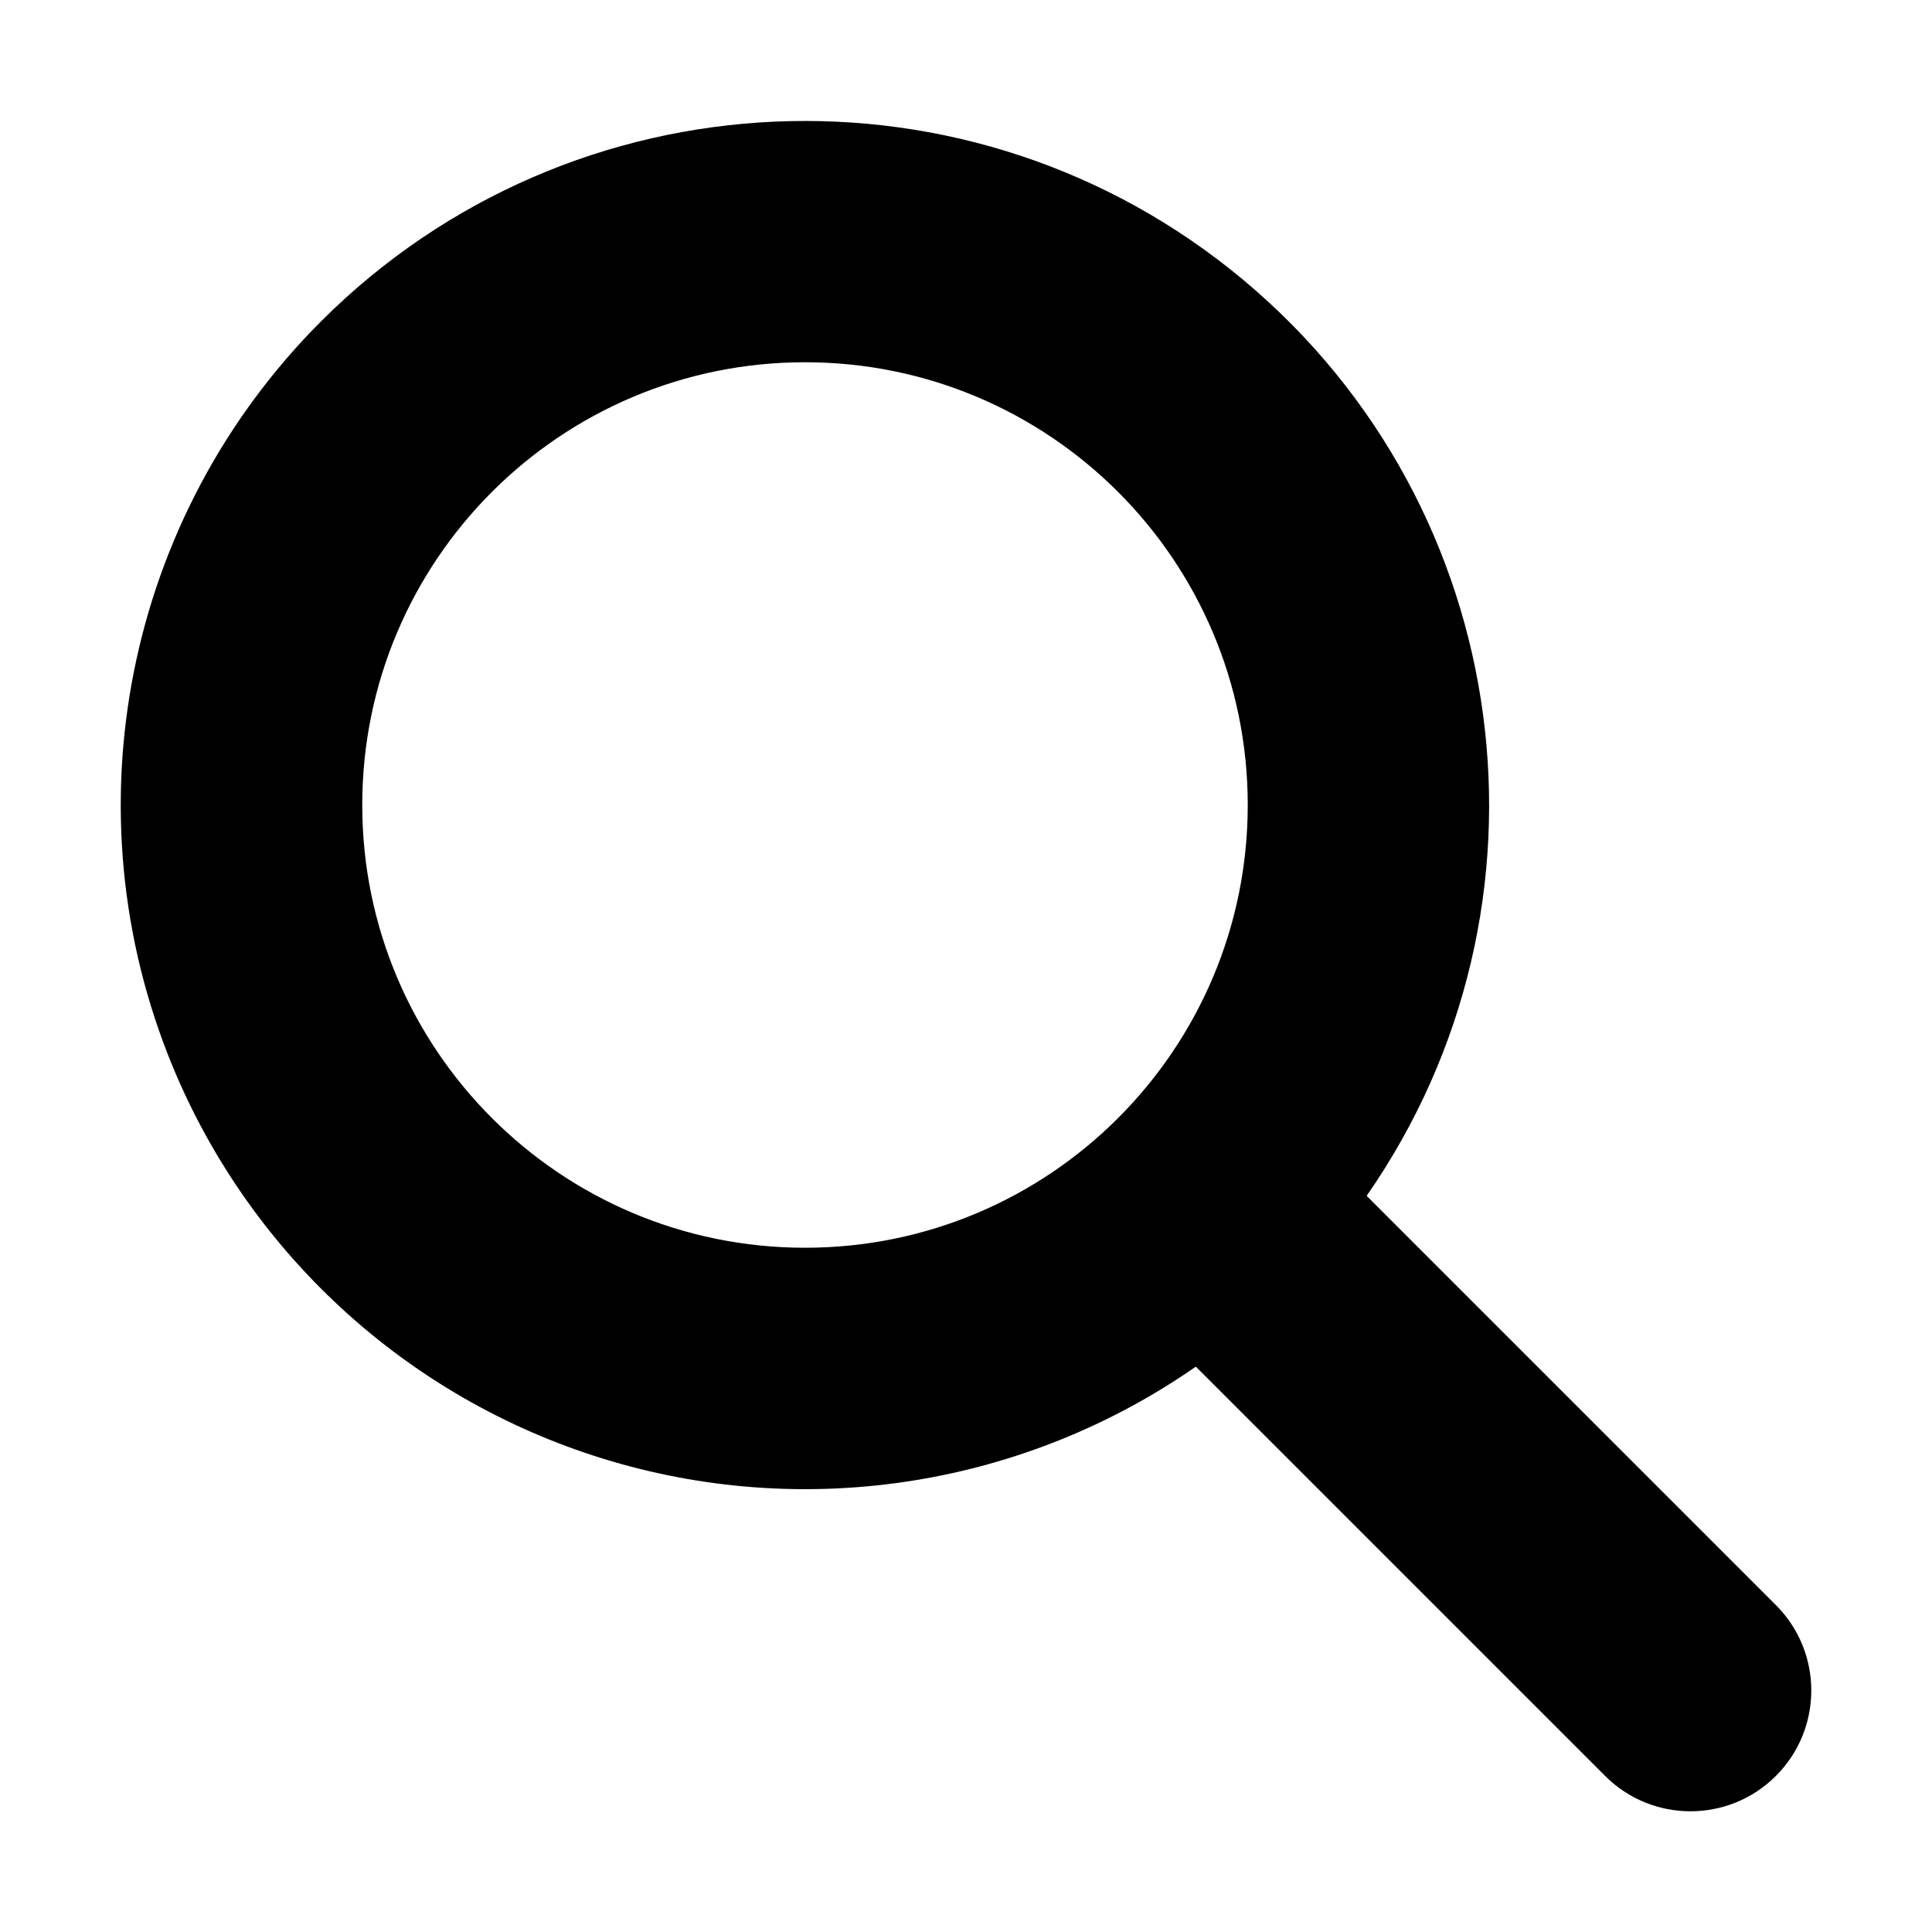
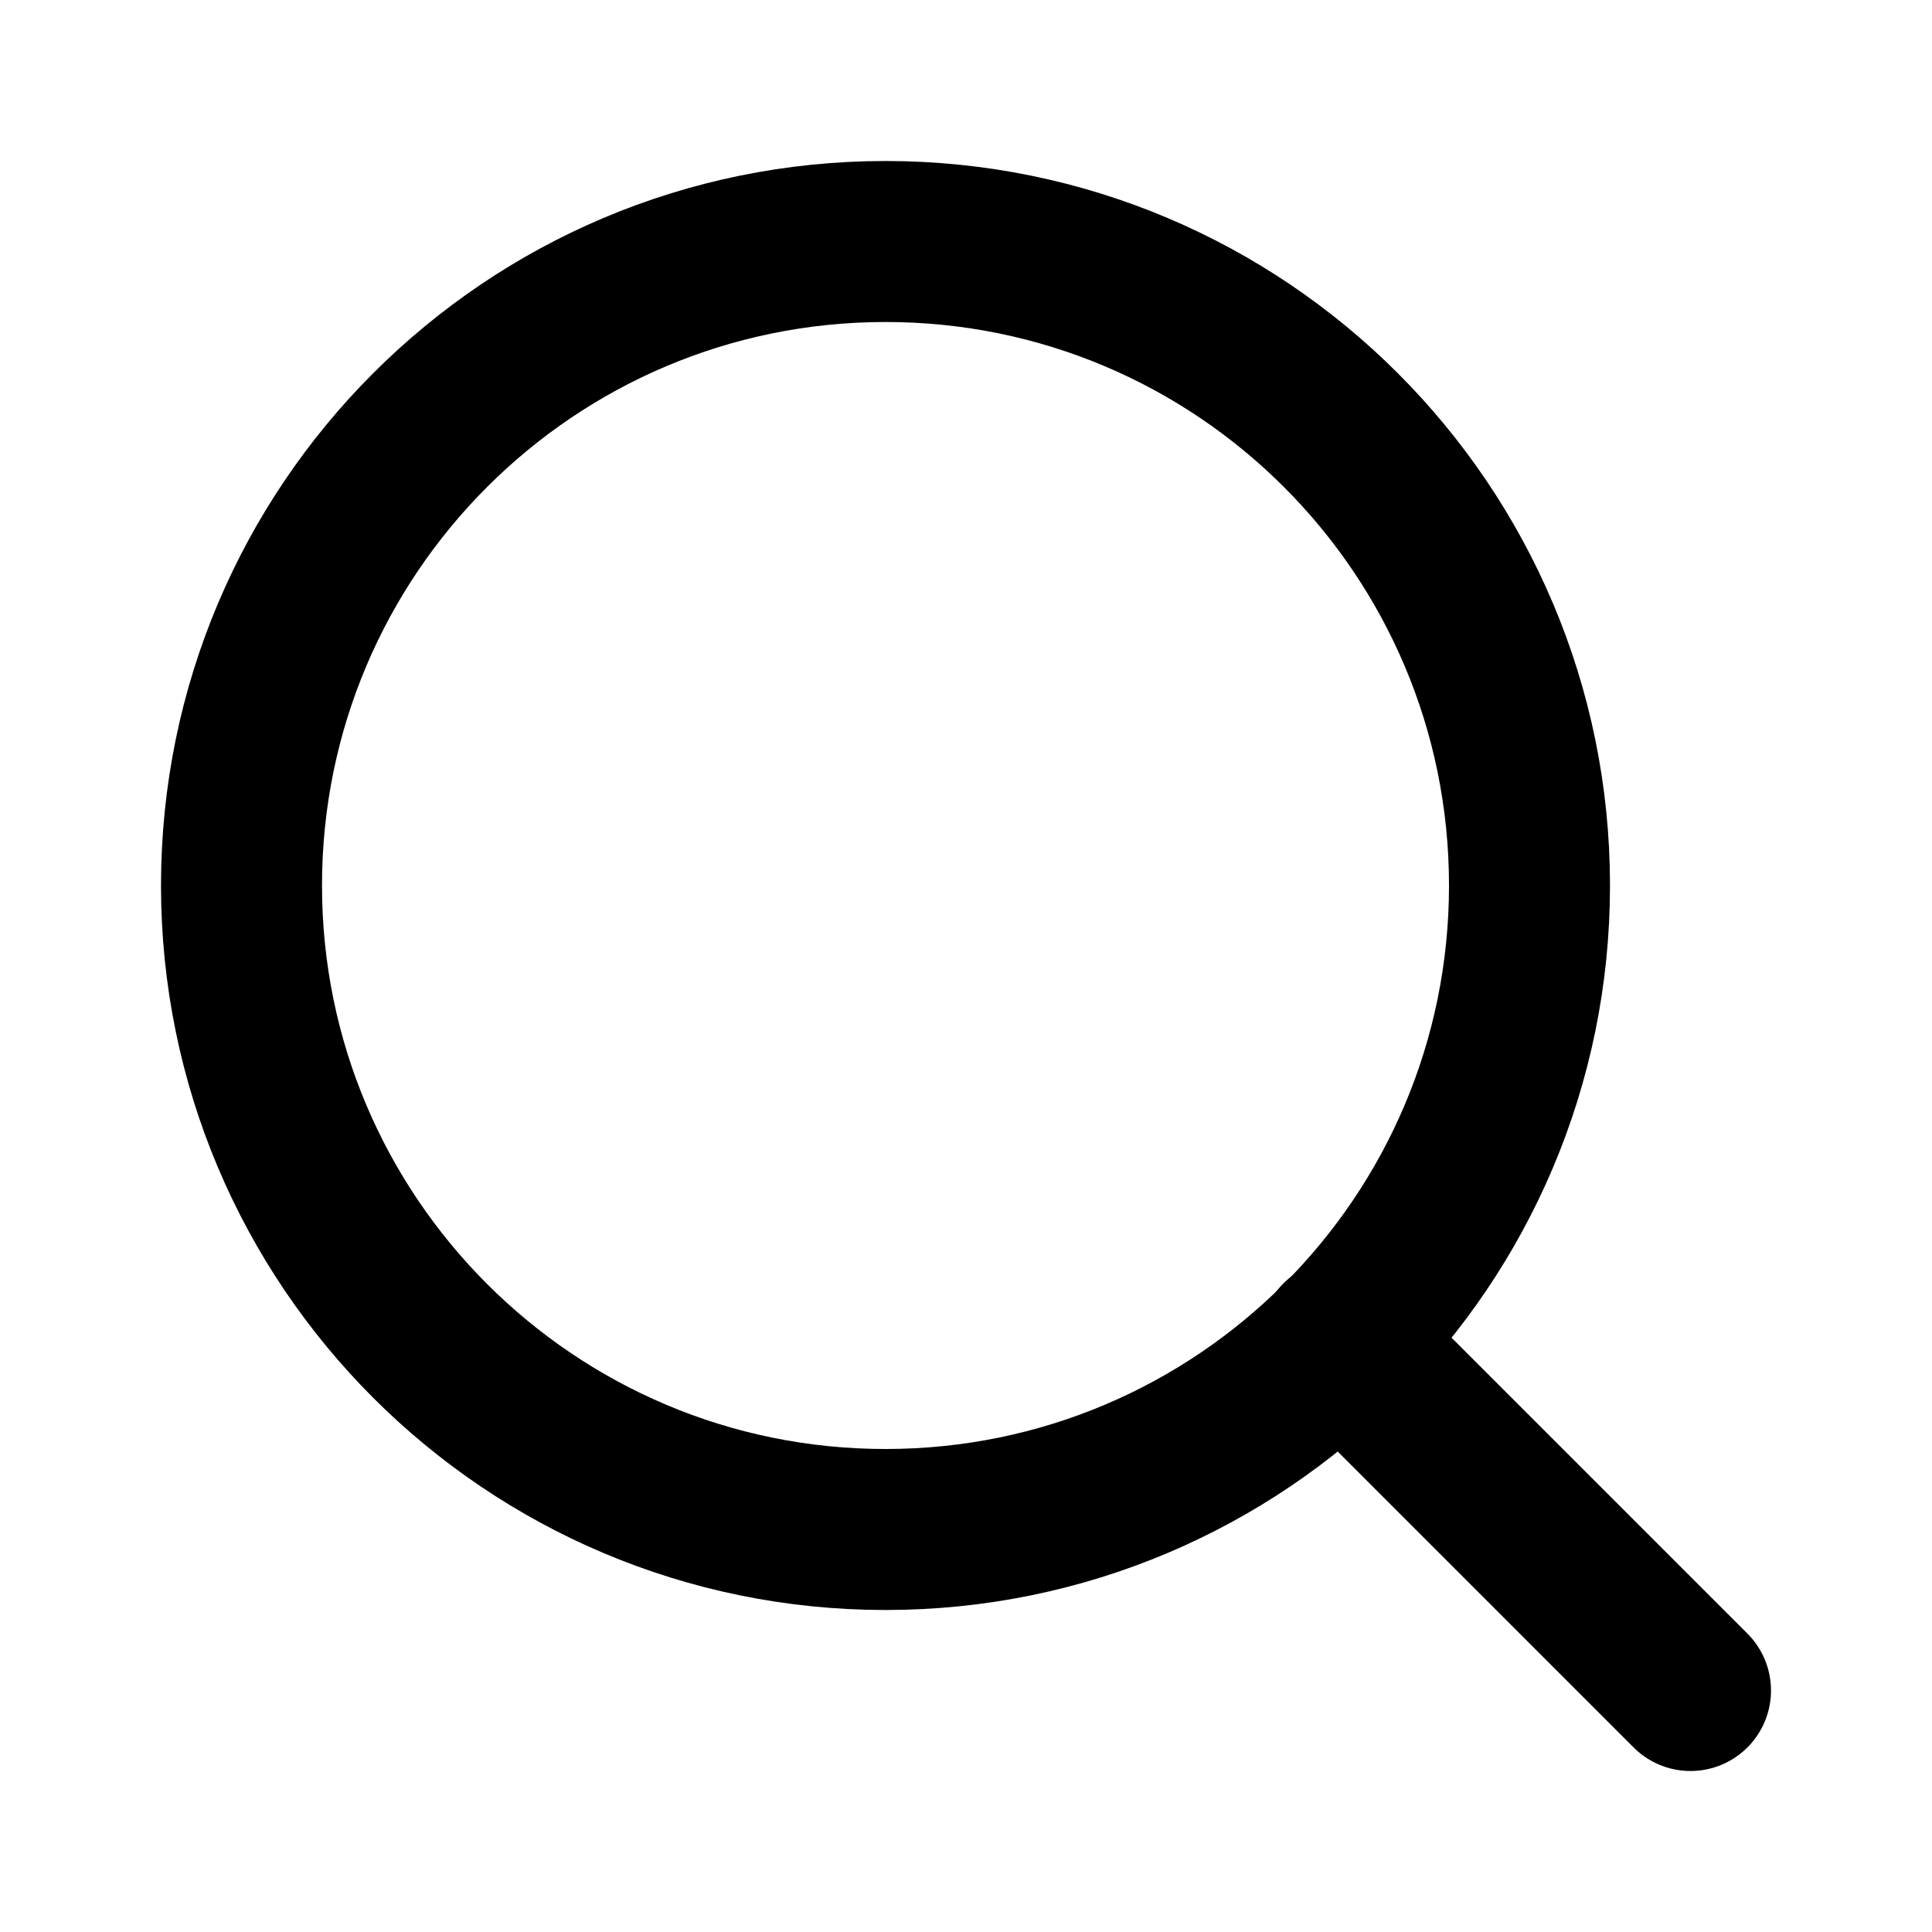
- <svg xmlns="http://www.w3.org/2000/svg" fill="none" viewBox="0 0 24 24">
-   <path fill="currentColor" fill-rule="evenodd" d="M10 4.5a5.5 5.5 0 100 11 5.5 5.5 0 000-11zm-6.01-.51a8.5 8.5 0 0112.987 10.865l5.084 5.084a1.5 1.5 0 01-2.122 2.122l-5.084-5.084a8.502 8.502 0 01-12.708-3.724A8.5 8.5 0 013.99 3.99z" clip-rule="evenodd" />
+ <svg xmlns="http://www.w3.org/2000/svg" width="24" height="24" viewBox="0 0 24 24" fill="none" stroke="currentColor" stroke-width="2" stroke-linecap="round" stroke-linejoin="round" class="feather feather-search">
+   <circle cx="11" cy="11" r="8" />
+   <line x1="21" y1="21" x2="16.65" y2="16.65" />
</svg>
